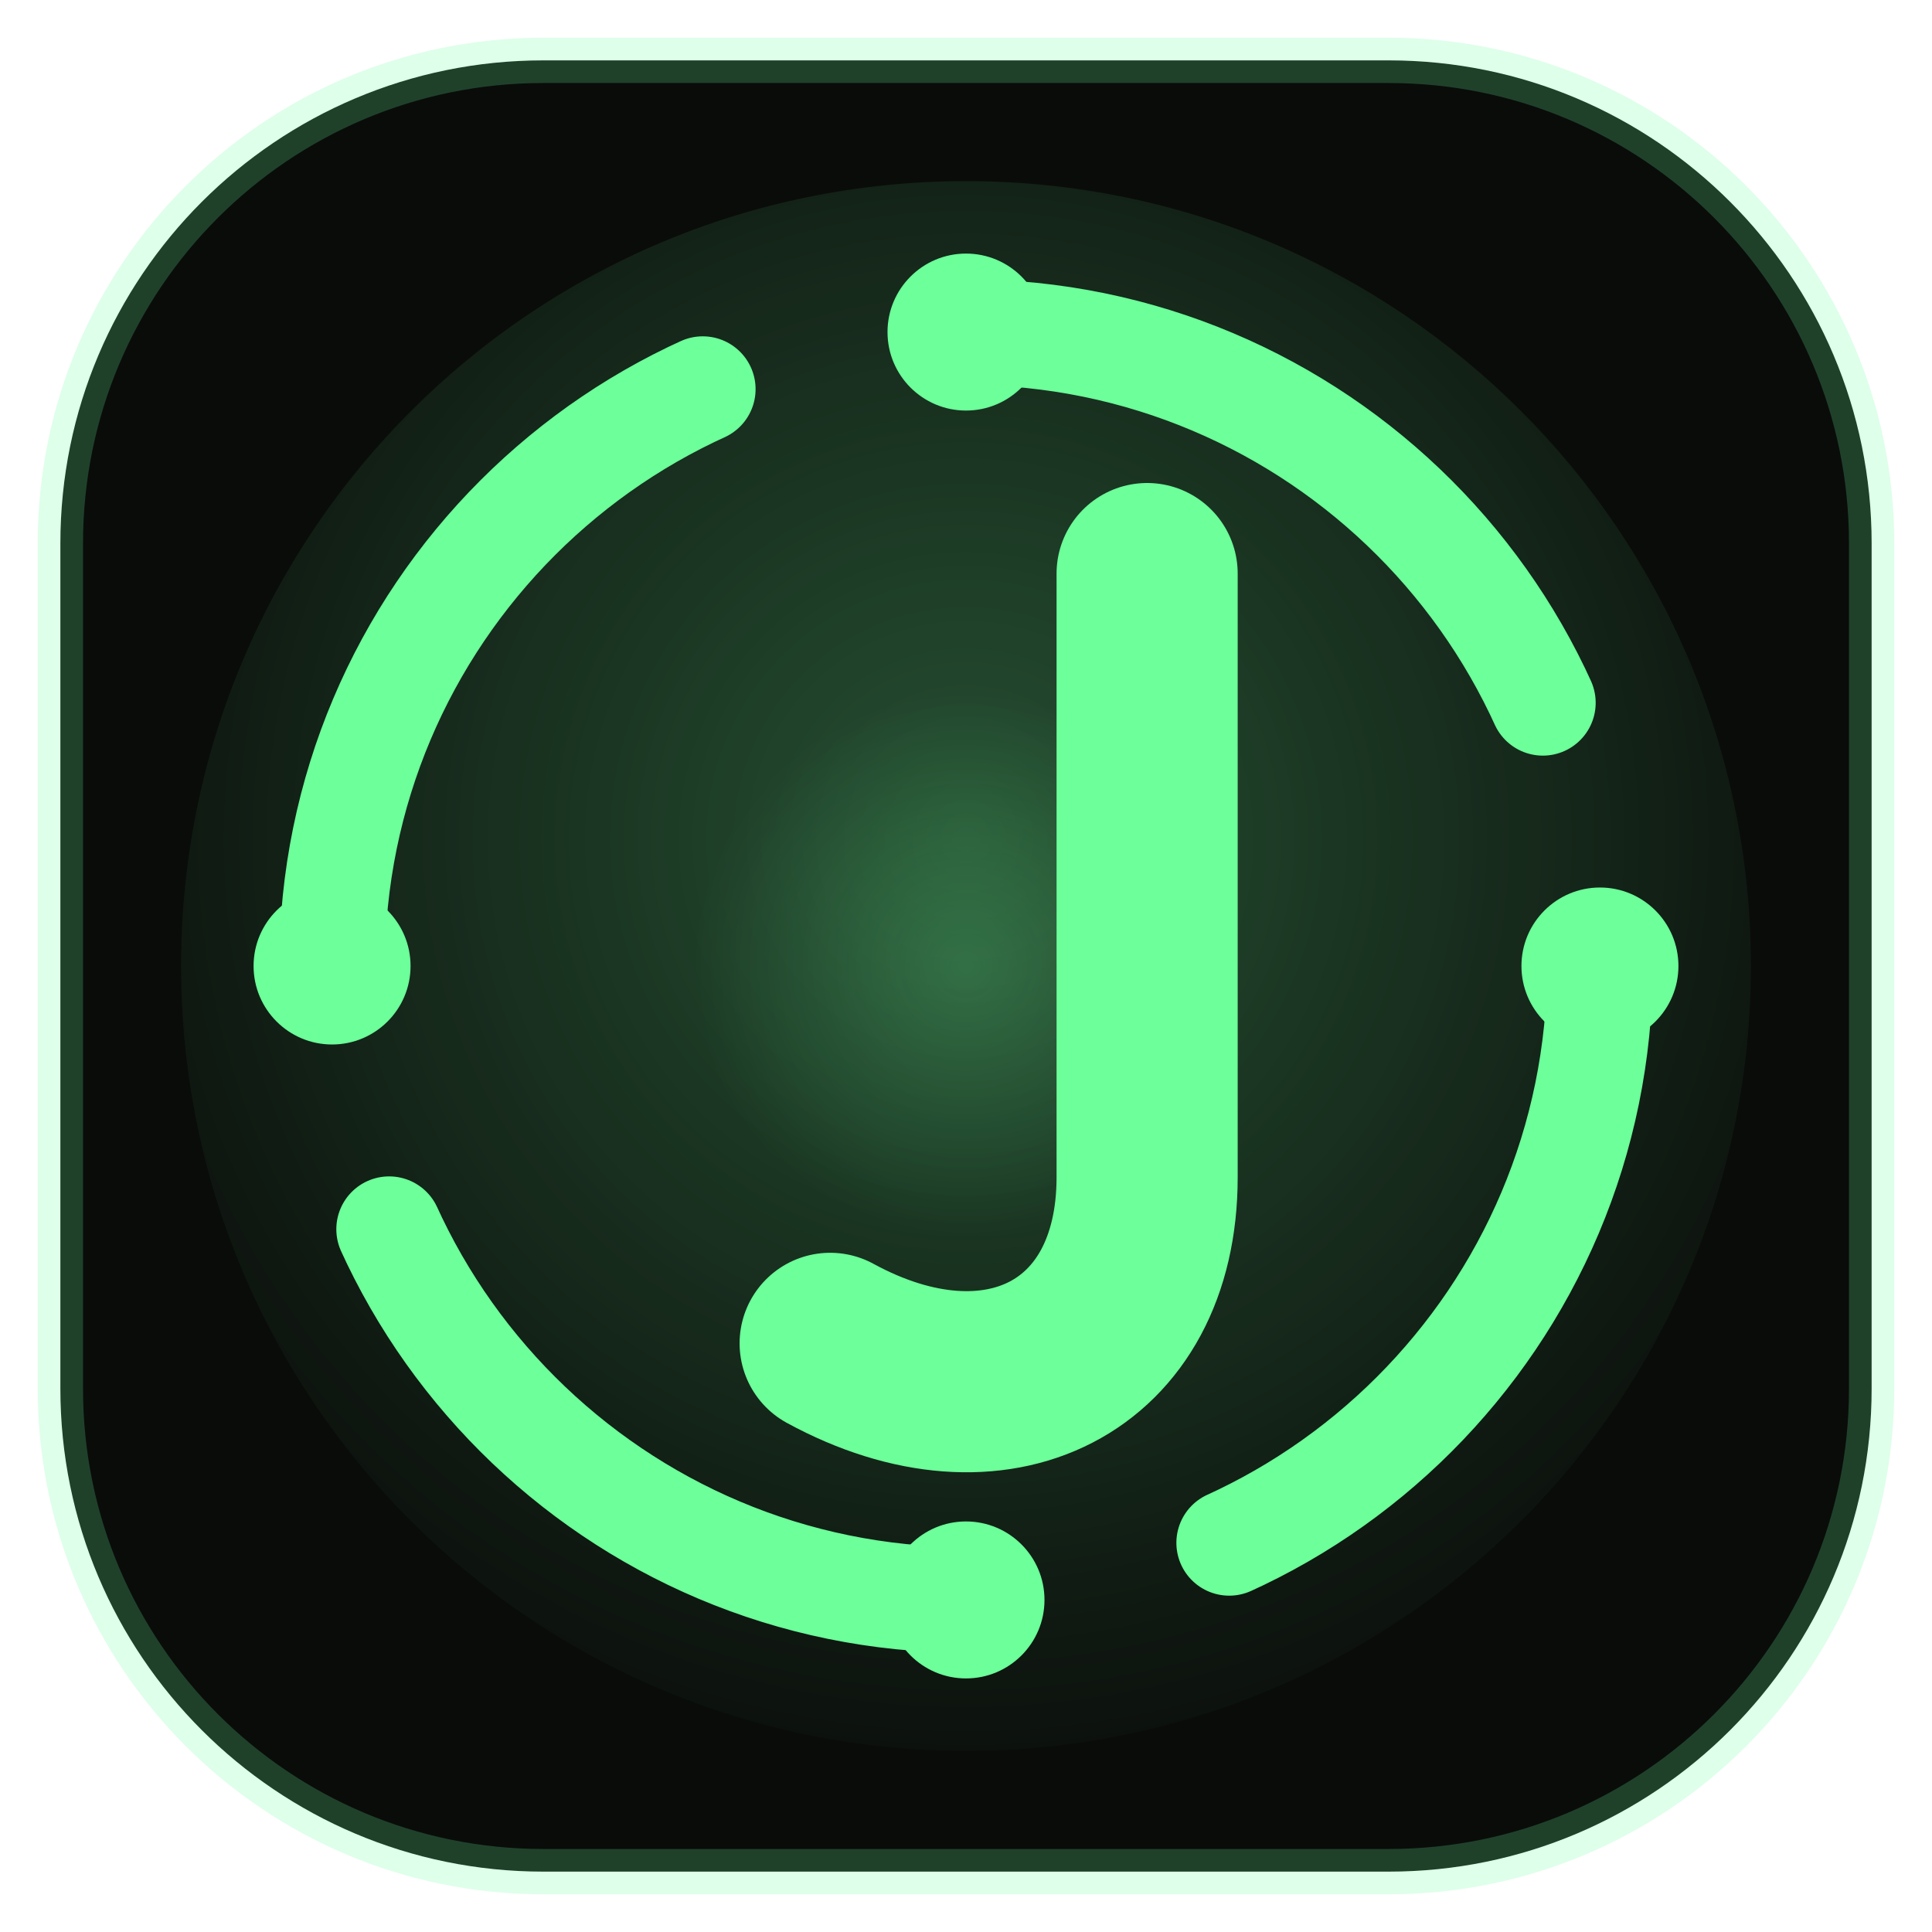
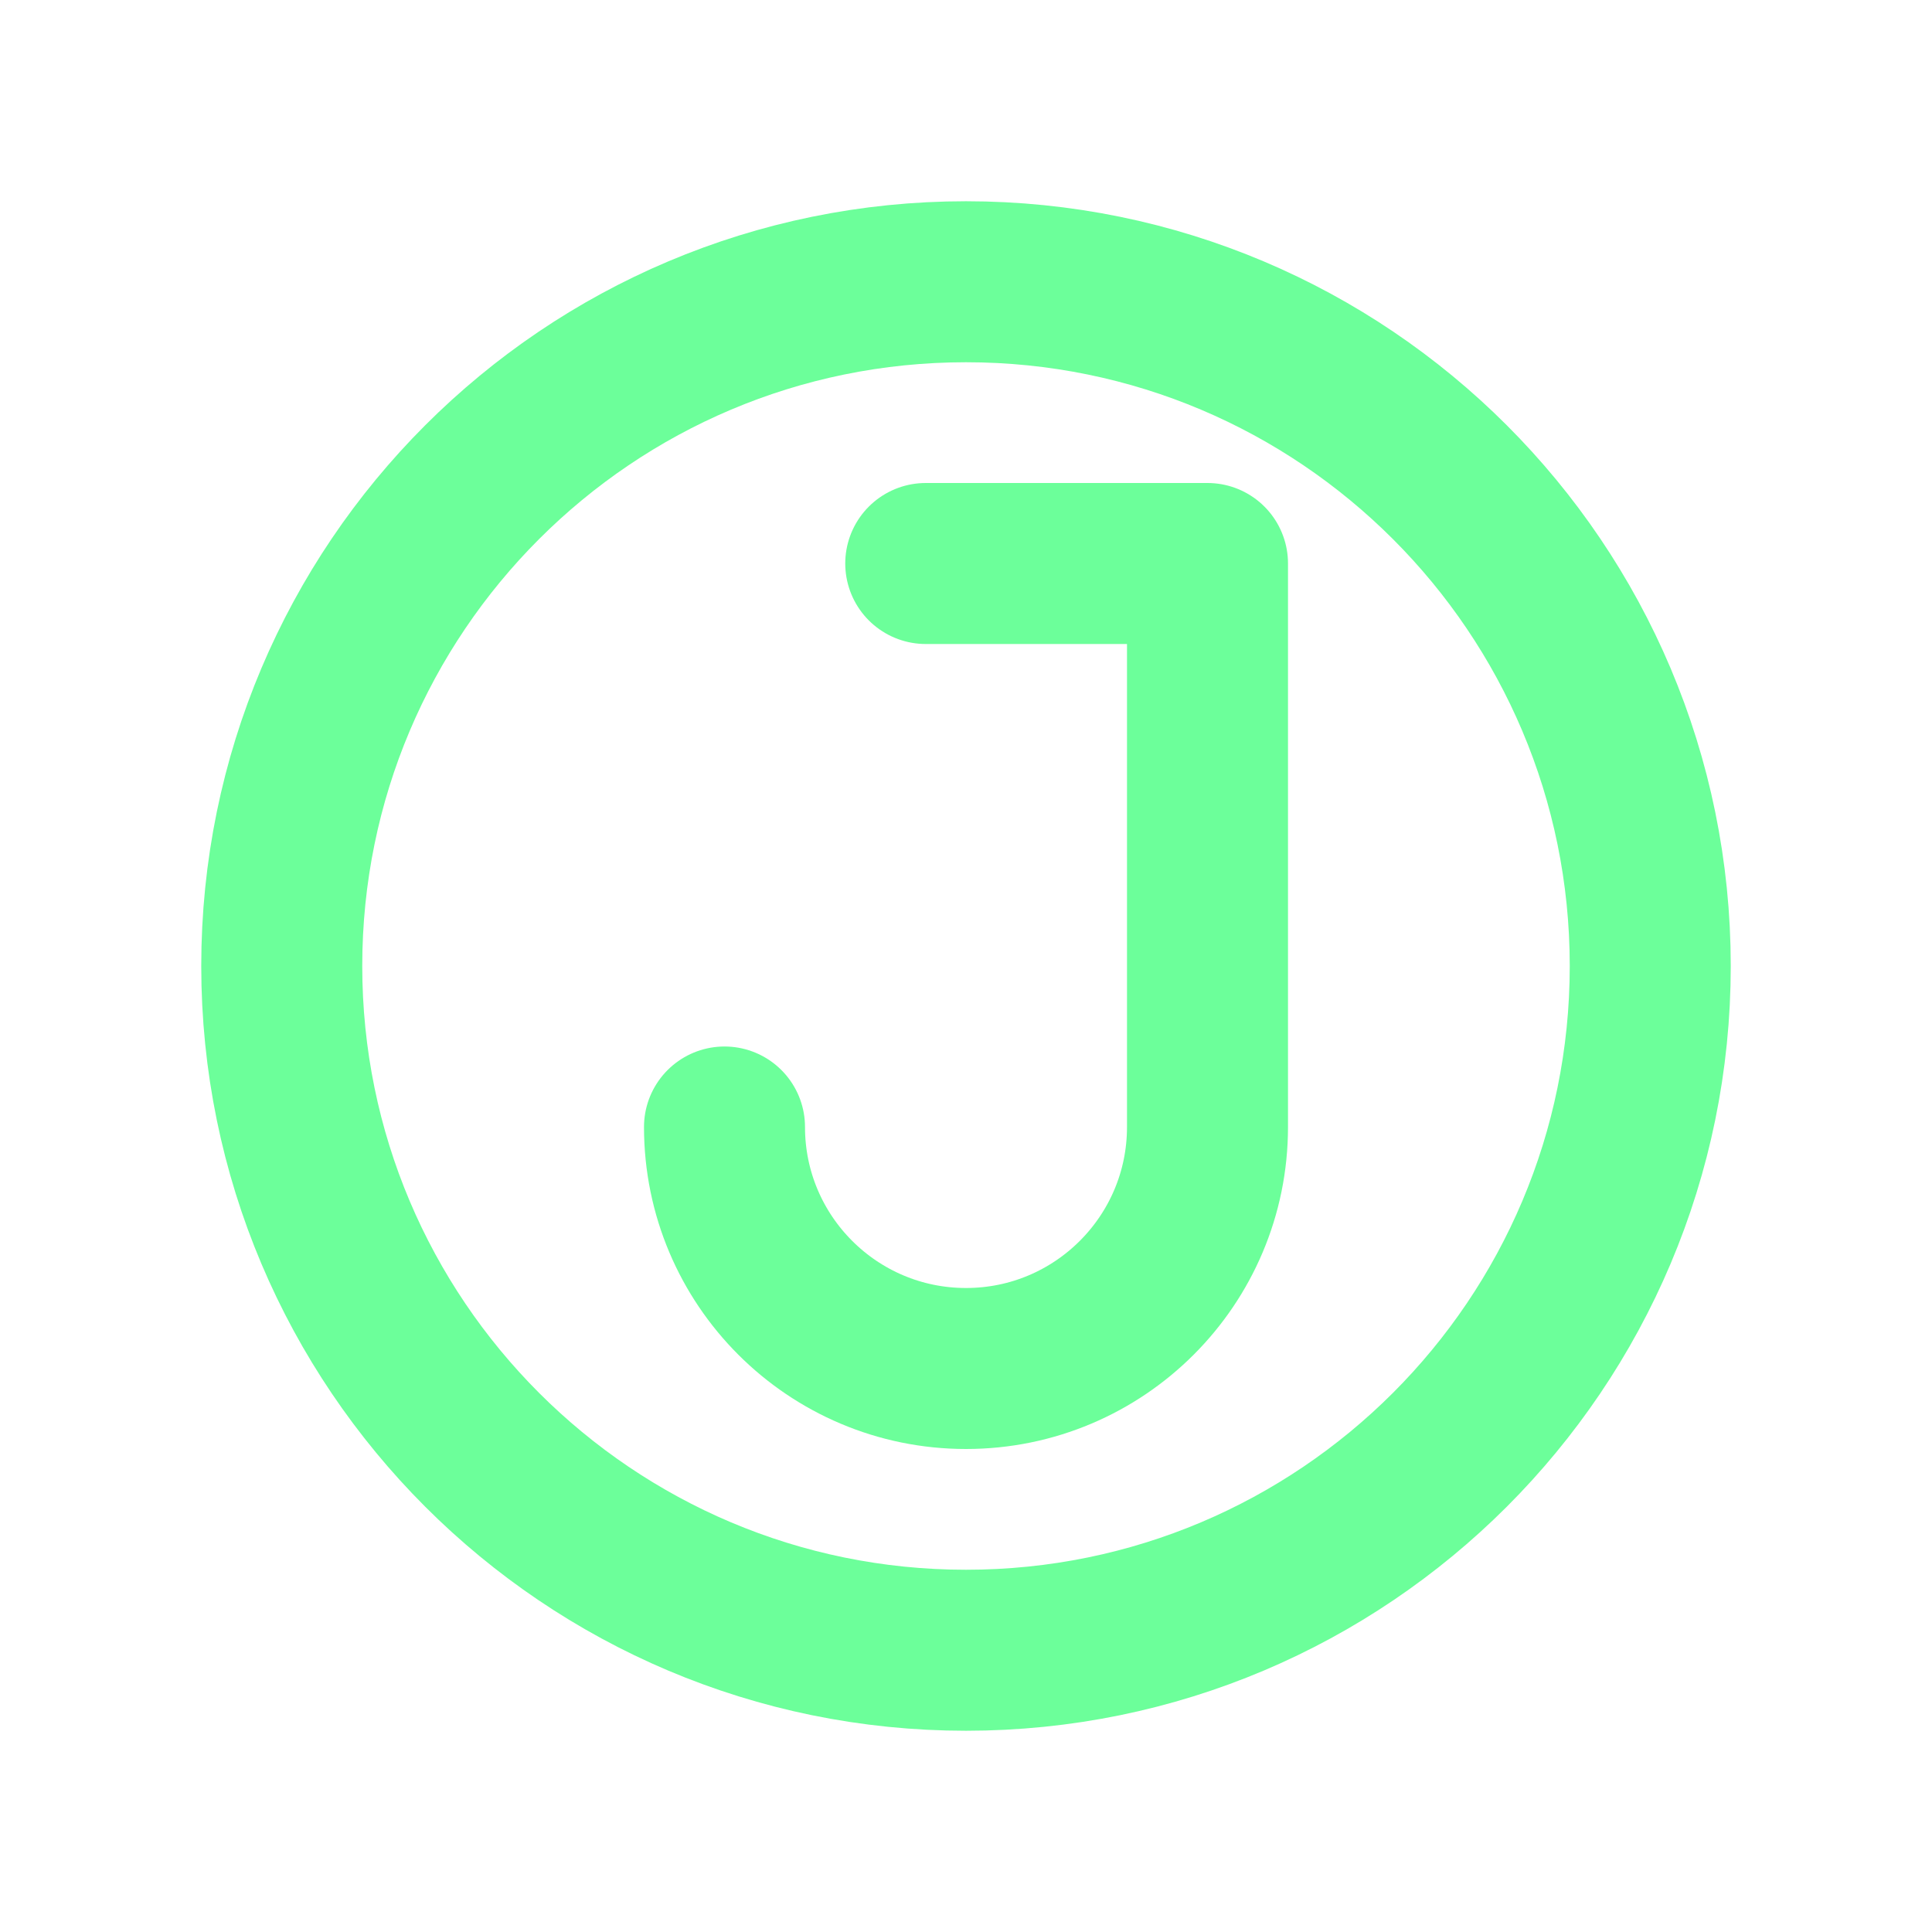
- <svg xmlns="http://www.w3.org/2000/svg" viewBox="0 0 64 64" role="img" aria-labelledby="nsjTitle">
-   <defs>
-     <radialGradient id="nsjGlow" cx="50%" cy="42%" r="62%">
-       <stop offset="0%" stop-color="#6CFF9A" stop-opacity="0.28" />
-       <stop offset="100%" stop-color="#6CFF9A" stop-opacity="0" />
-     </radialGradient>
-     <radialGradient id="nsjCore" cx="50%" cy="50%" r="50%">
-       <stop offset="0%" stop-color="#6CFF9A" stop-opacity="0.22" />
-       <stop offset="100%" stop-color="#6CFF9A" stop-opacity="0" />
-     </radialGradient>
-   </defs>
-   <rect x="2" y="2" width="60" height="60" rx="16" fill="#0a0c0a" stroke="#6CFF9A" stroke-opacity="0.22" stroke-width="1.5" />
-   <circle cx="32" cy="32" r="26" fill="url(#nsjGlow)" />
-   <circle cx="32" cy="32" r="21" fill="none" stroke="#6CFF9A" stroke-width="3.5" stroke-linecap="round" stroke-dasharray="24 8.99" transform="rotate(-90 32 32)" />
-   <circle cx="32" cy="32" r="9" fill="url(#nsjCore)" />
-   <path d="M38 19 L38 39 C38 45 33 47.5 27.5 44.5" fill="none" stroke="#6CFF9A" stroke-width="6" stroke-linecap="round" stroke-linejoin="round" />
-   <circle cx="53" cy="32" r="2.6" fill="#6CFF9A" />
-   <circle cx="32" cy="53" r="2.6" fill="#6CFF9A" />
-   <circle cx="11" cy="32" r="2.6" fill="#6CFF9A" />
-   <circle cx="32" cy="11" r="2.6" fill="#6CFF9A" />
+ <svg xmlns="http://www.w3.org/2000/svg" viewBox="0 0 24 24" role="img" aria-labelledby="nsjTitle">
+   <g fill="none" stroke="#6CFF9A" stroke-width="2" stroke-linecap="round" stroke-linejoin="round">
+     <circle cx="12" cy="12" r="8.5" />
+     <path d="M11.5 7 H15 V14 A3 3 0 0 1 9 14" />
+   </g>
</svg>
